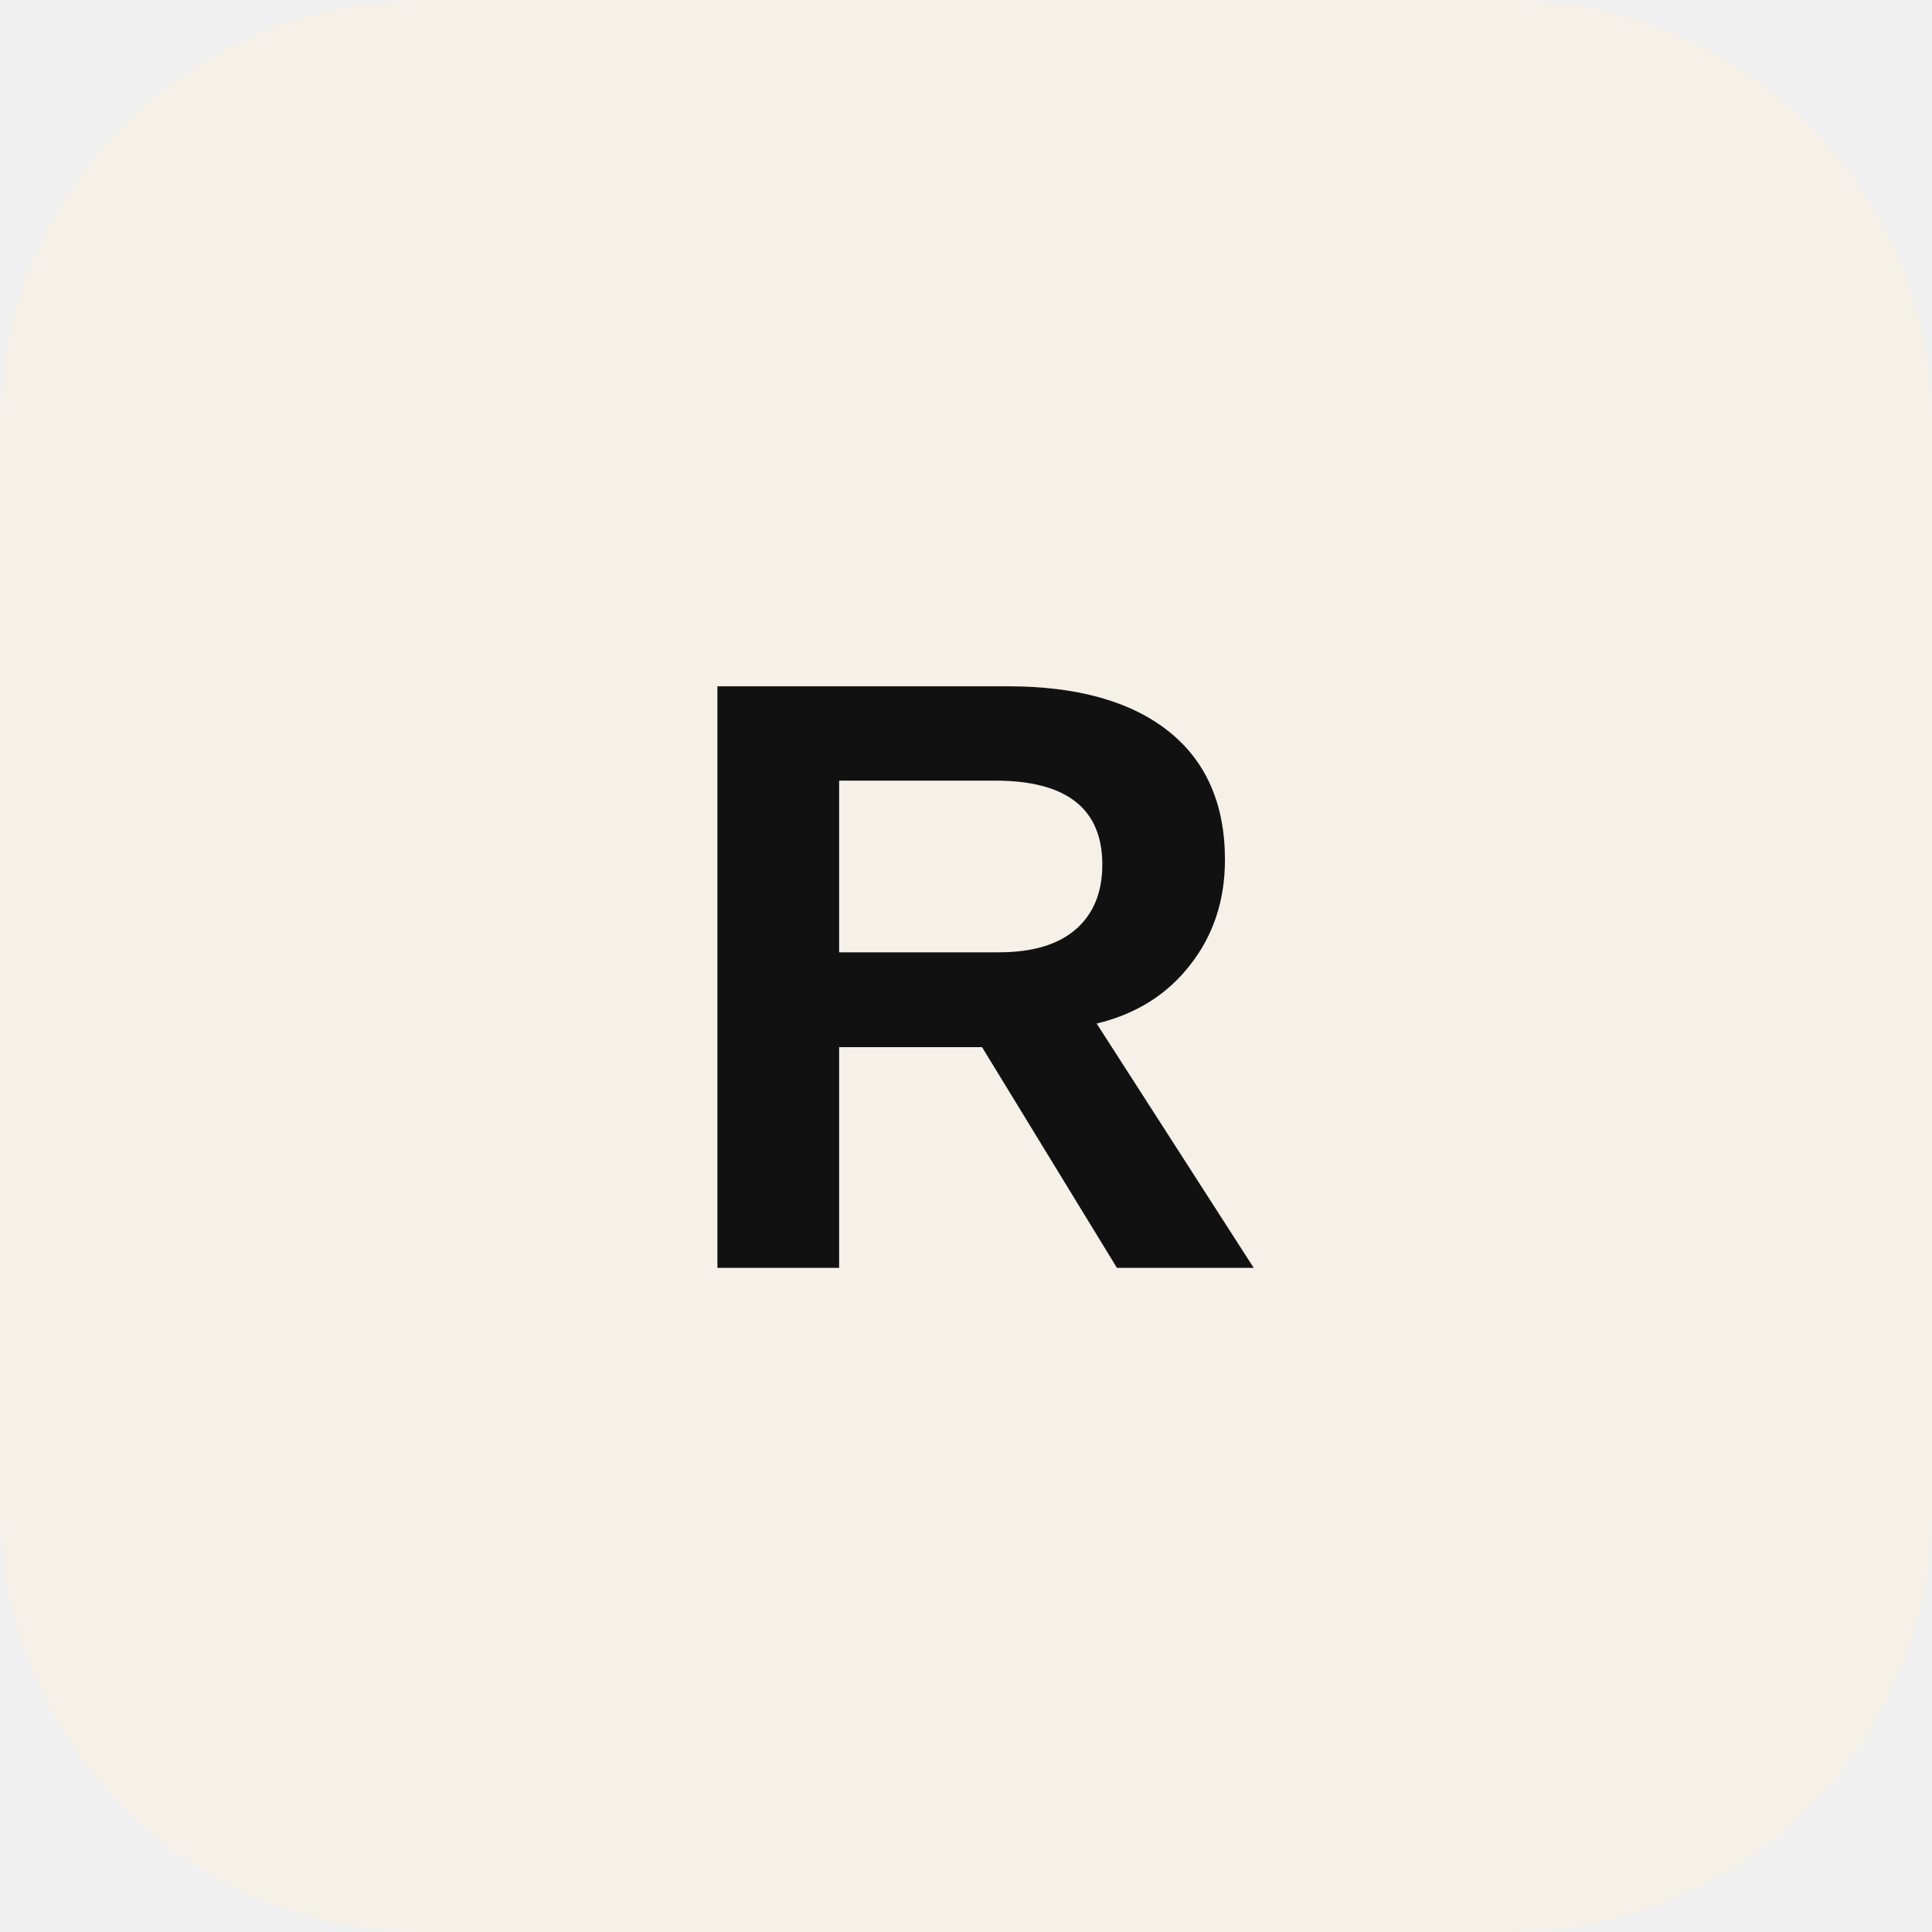
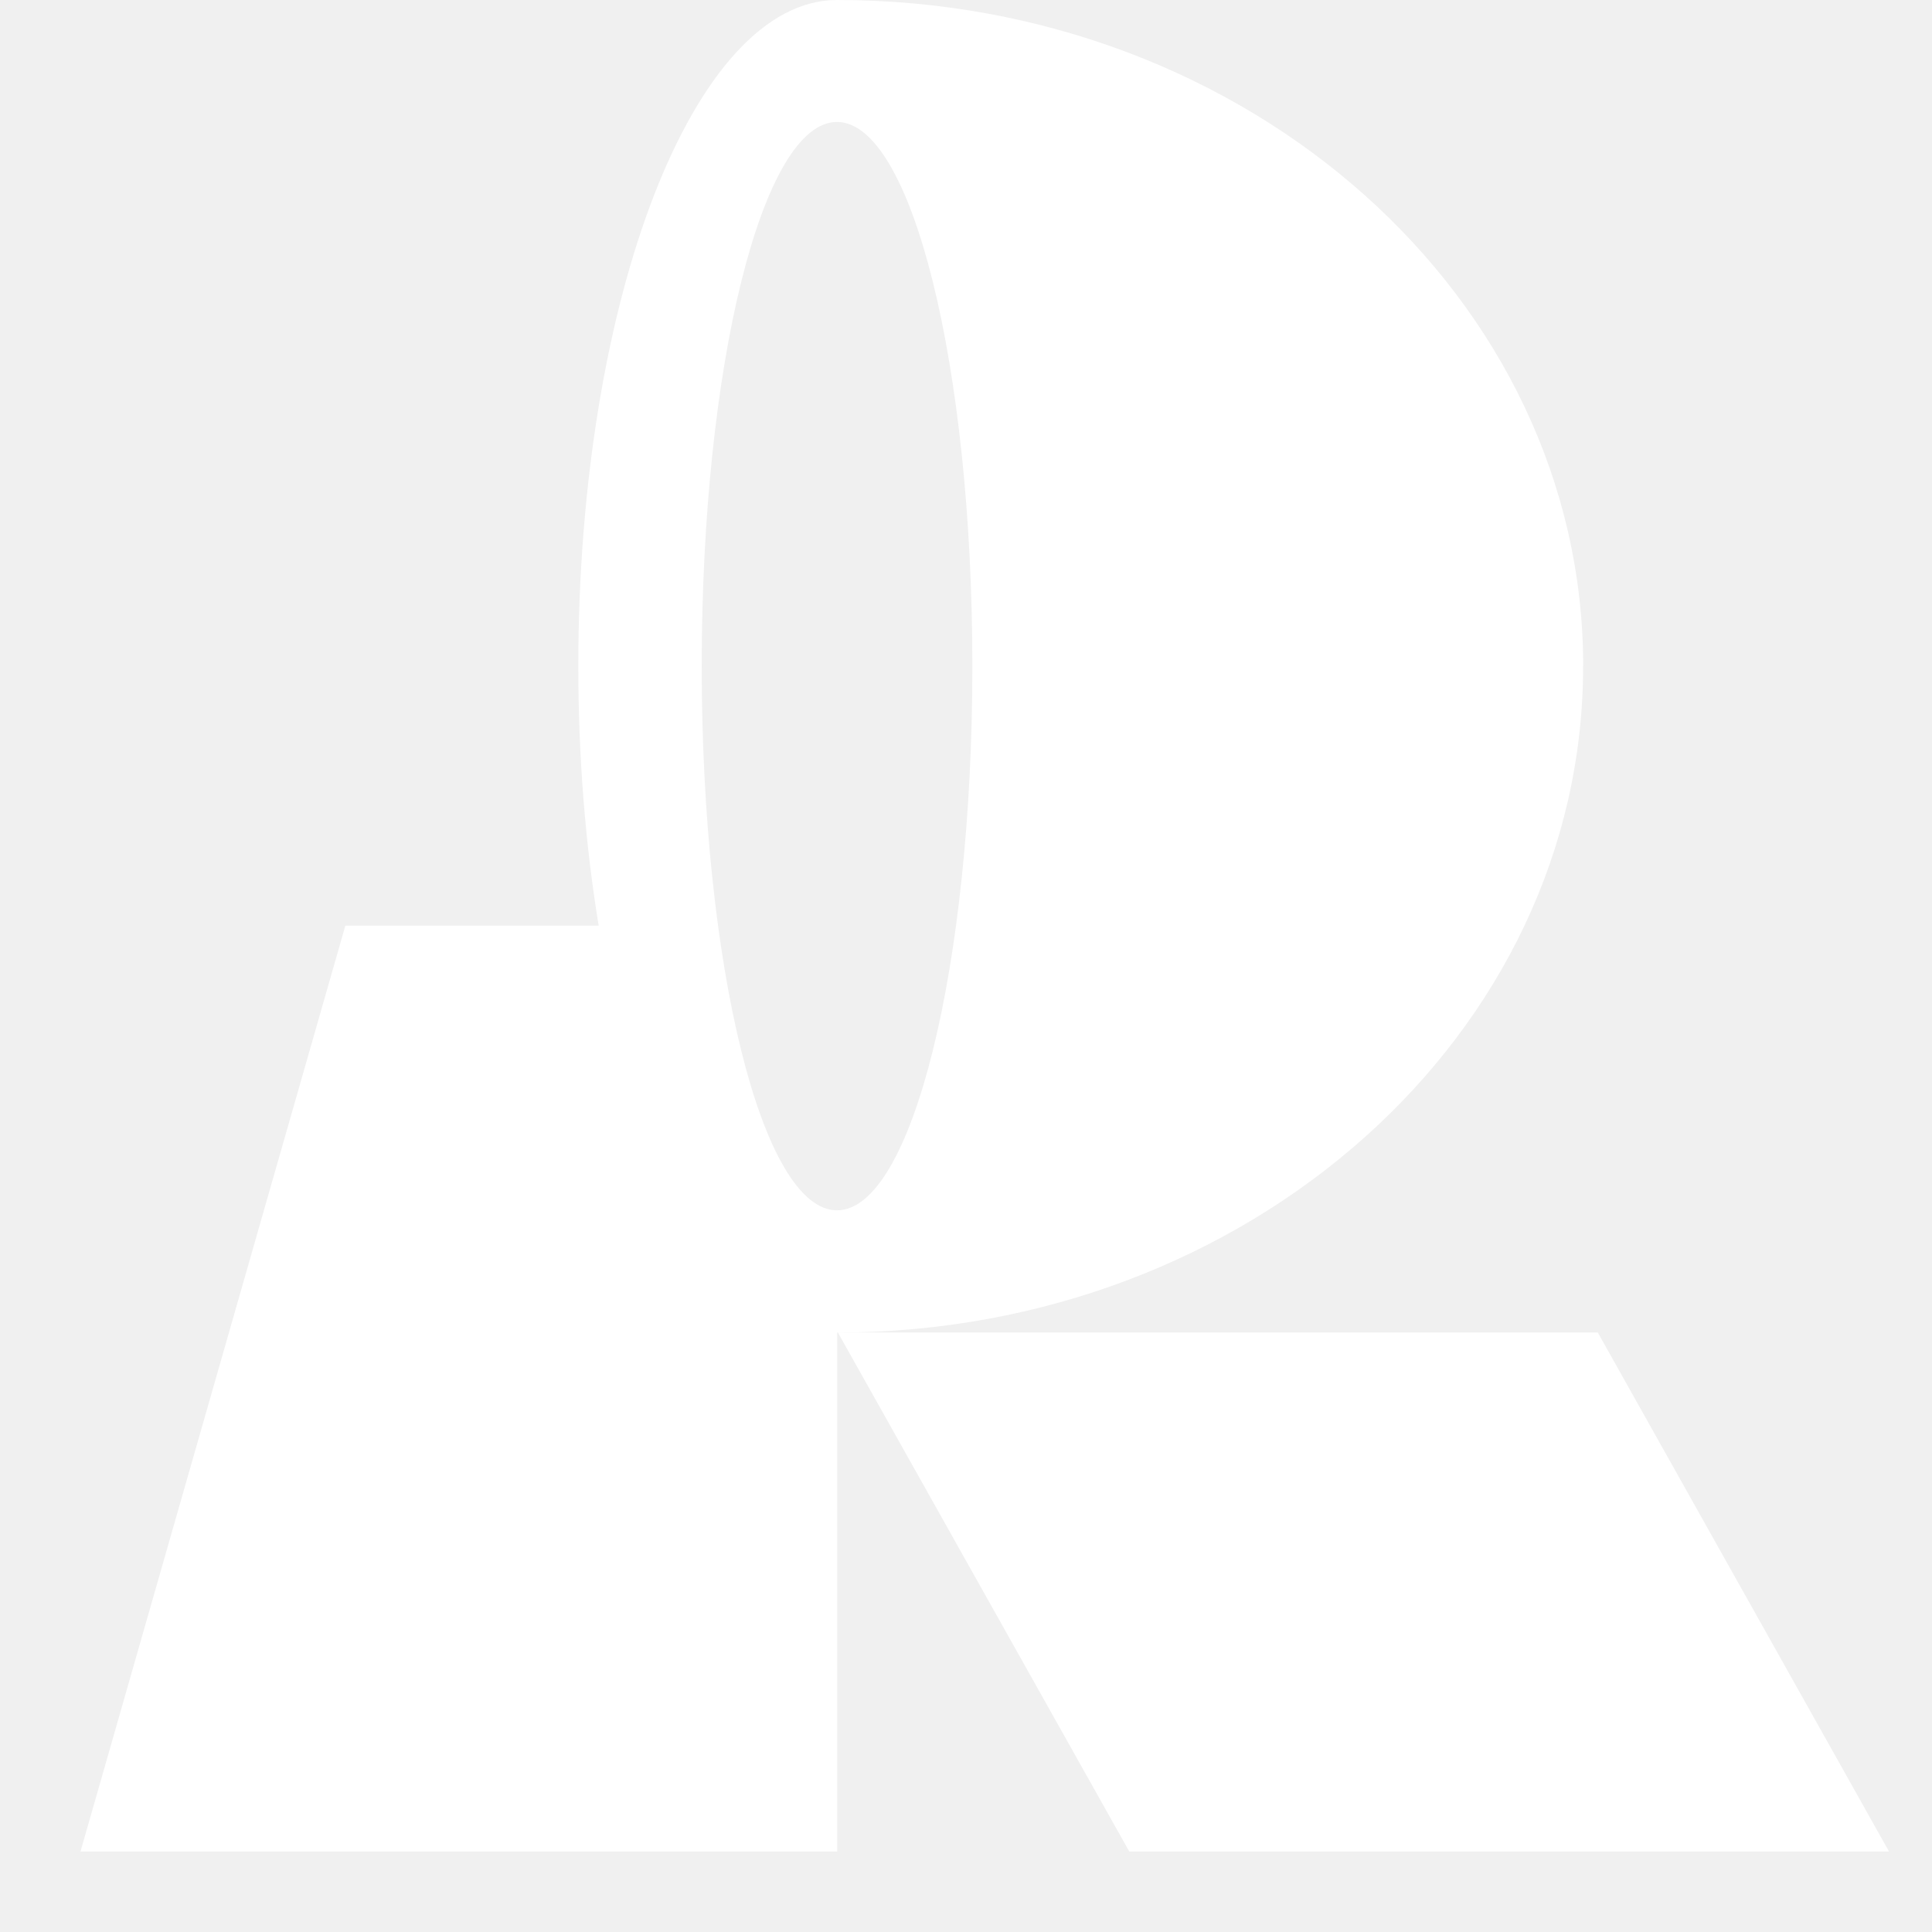
- <svg xmlns="http://www.w3.org/2000/svg" viewBox="0 0 64 64">
-   <rect width="64" height="64" rx="14" fill="#f5f0e8" />
-   <text x="32" y="42" text-anchor="middle" fill="#111" font-family="Arial,sans-serif" font-size="28" font-weight="800">R</text>
+ <svg xmlns="http://www.w3.org/2000/svg" fill="#FFFFFF" fill-rule="evenodd" viewBox="0 0 24 24">
+   <path d="M19.667 8.275c0-4.57-4.15-8.275-9.27-8.275-1.774 0-3.213 3.705-3.213 8.275 0 1.143.09 2.233.253 3.224H4.29L1 23h9.4v-6.447c5.117 0 9.266-3.707 9.266-8.275l.001-.002zm-9.27-6.76c.93 0 1.682 3.028 1.682 6.76 0 3.733-.752 6.76-1.681 6.76-.93 0-1.681-3.027-1.681-6.76 0-3.732.752-6.76 1.68-6.76z" />
+   <path d="M19.848 16.552h-9.44L14.028 23h9.438l-3.618-6.448z" />
</svg>
